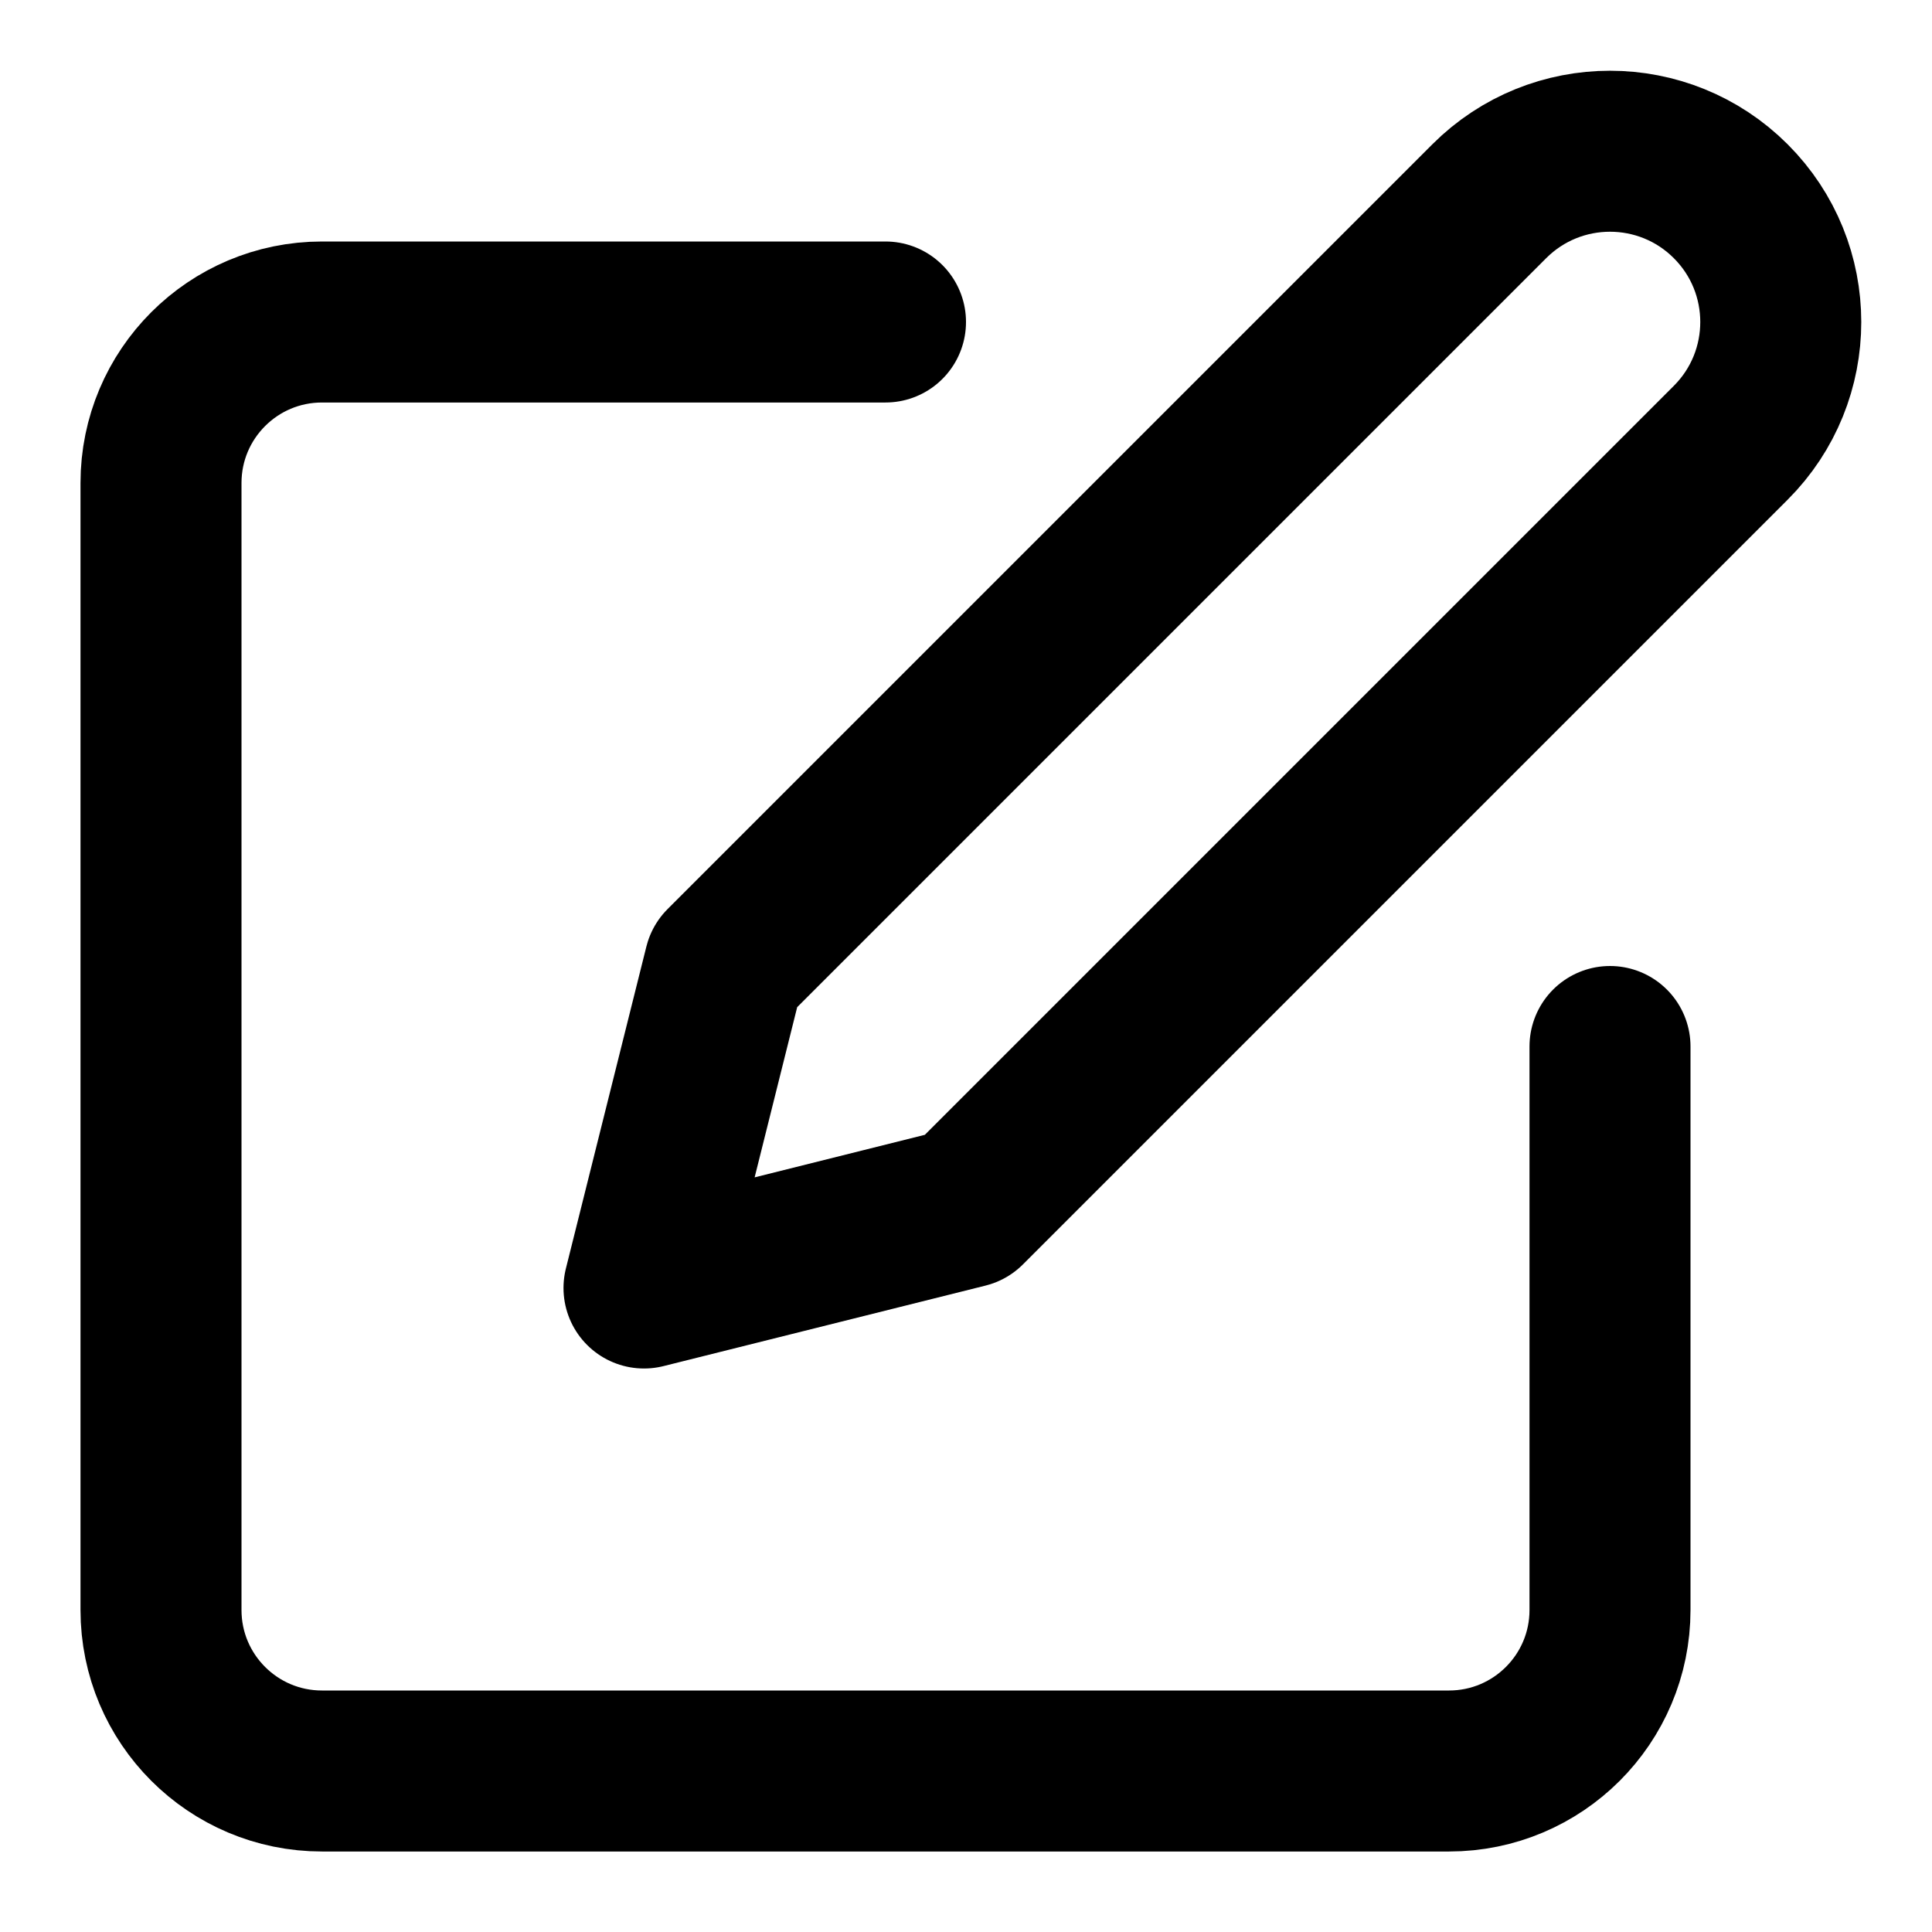
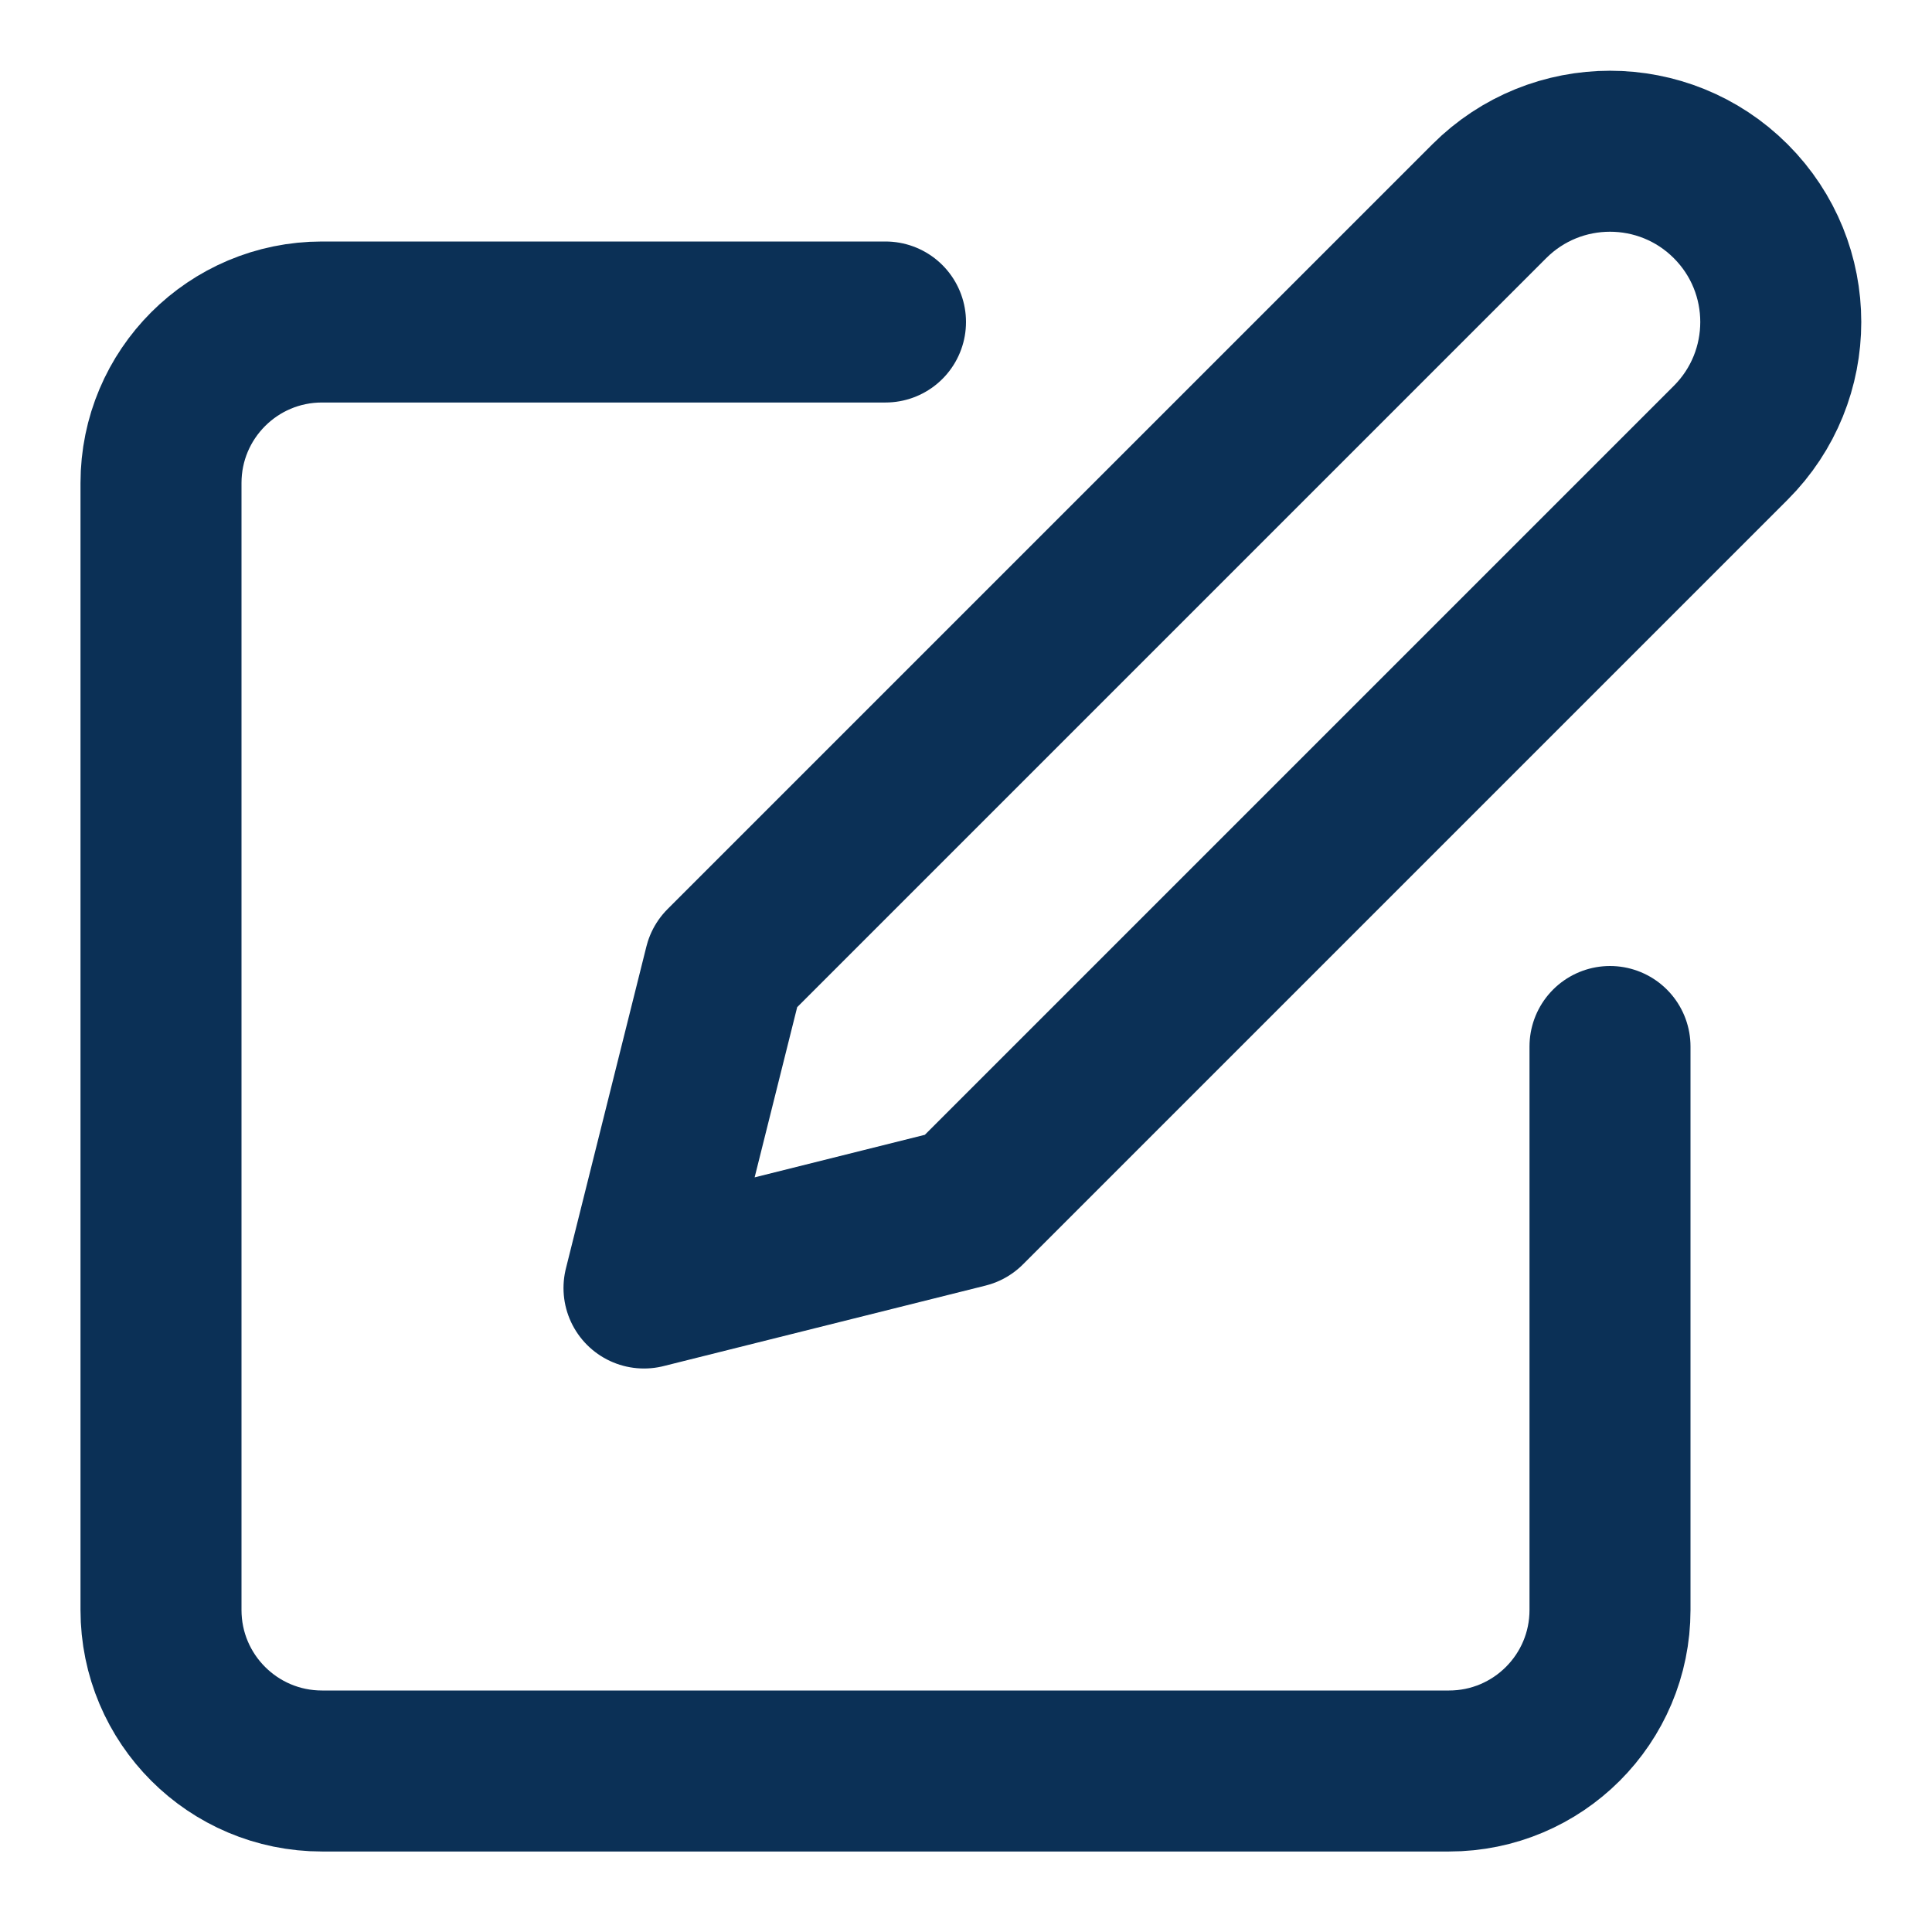
- <svg xmlns="http://www.w3.org/2000/svg" width="24" height="24" viewBox="0 0 24 24" fill="none" stroke="currentColor" stroke-width="2" stroke-linecap="round" stroke-linejoin="round" class="feather feather-edit">
+ <svg xmlns="http://www.w3.org/2000/svg" width="24" height="24" viewBox="0 0 24 24" fill="none" stroke="hsl(210, 77%, 19%)" stroke-width="2" stroke-linecap="round" stroke-linejoin="round" class="feather feather-edit">
  <path d="M11 4H4a2 2 0 0 0-2 2v14a2 2 0 0 0 2 2h14a2 2 0 0 0 2-2v-7" />
  <path d="M18.5 2.5a2.121 2.121 0 0 1 3 3L12 15l-4 1 1-4 9.5-9.5z" />
</svg>
